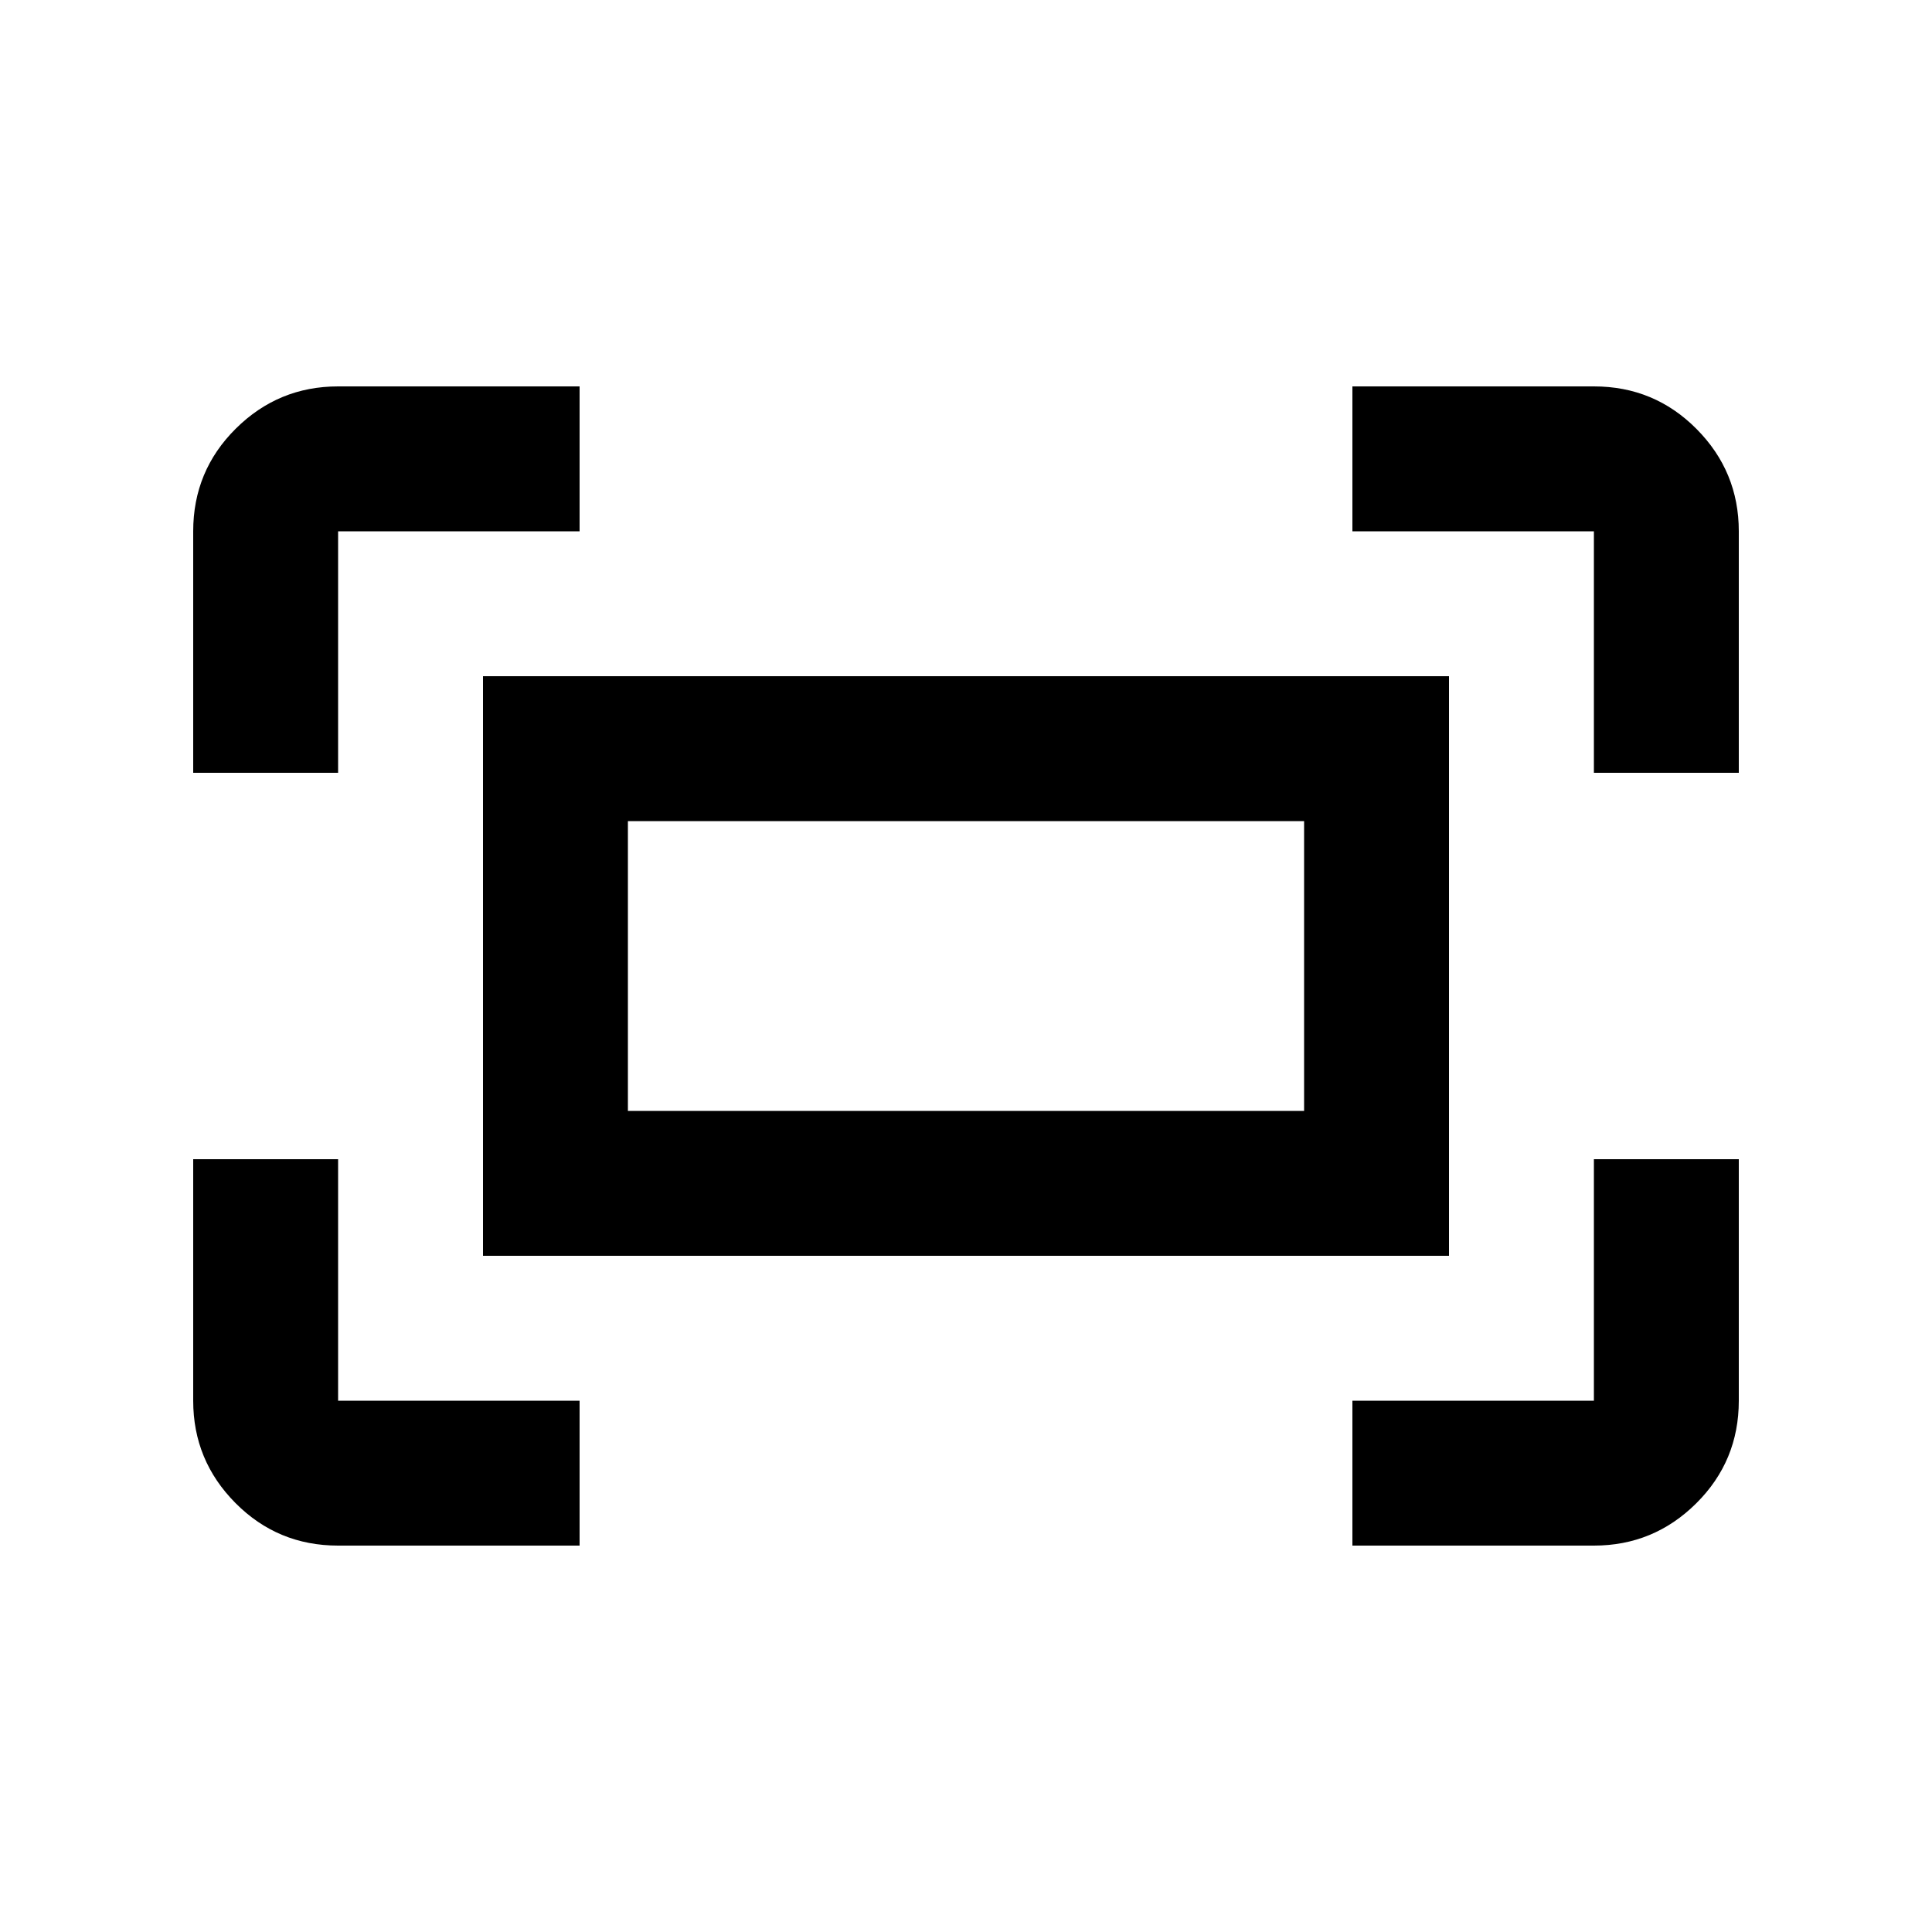
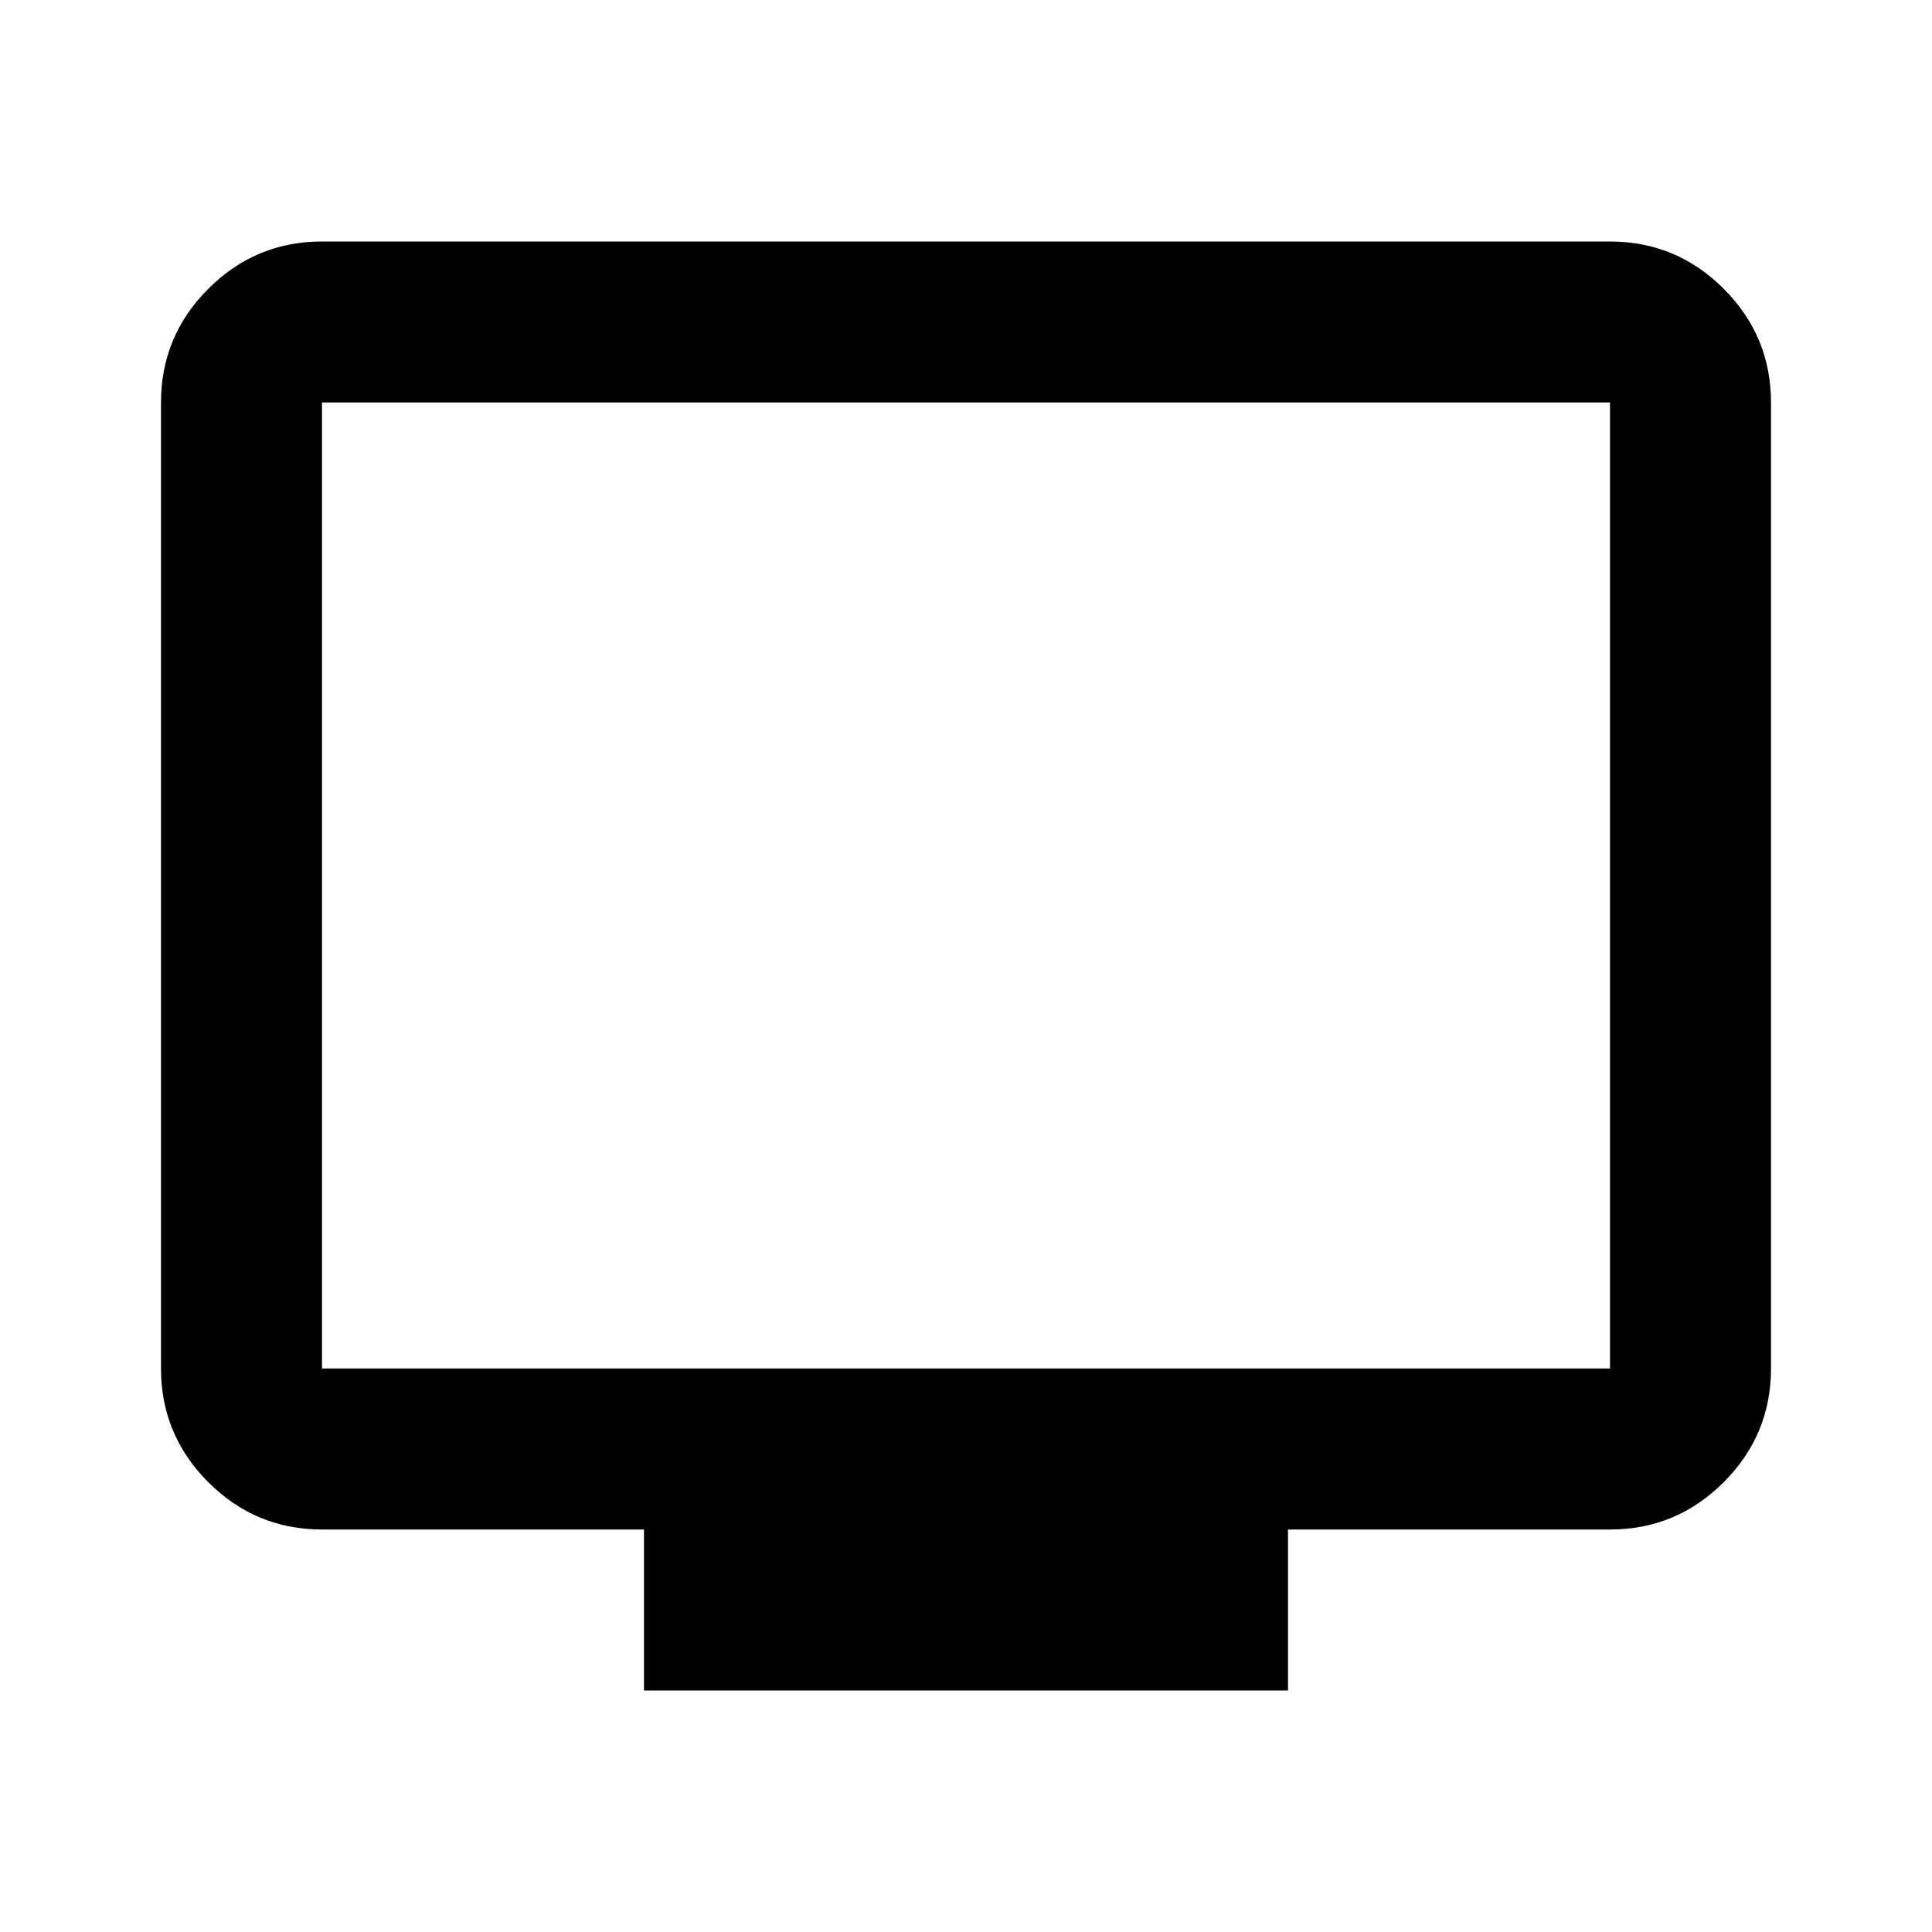
- <svg xmlns="http://www.w3.org/2000/svg" width="20" height="20" viewBox="0 -960 960 960">
-   <path d="M792-576v-120H672v-72h120q30 0 51 21.15T864-696v120h-72Zm-696 0v-120q0-30 21.15-51T168-768h120v72H168v120H96Zm576 384v-72h120v-120h72v120q0 30-21.15 51T792-192H672Zm-504 0q-30 0-51-21.15T96-264v-120h72v120h120v72H168Zm72-144v-288h480v288H240Zm72-72h336v-144H312v144Zm0 0v-144 144Z" />
+ <svg xmlns="http://www.w3.org/2000/svg" width="24" height="24" viewBox="0 -960 960 960">
+   <path d="M320-120v-80H160q-33 0-56.5-23.5T80-280v-480q0-33 23.5-56.5T160-840h640q33 0 56.5 23.5T880-760v480q0 33-23.5 56.5T800-200H640v80H320ZM160-280h640v-480H160v480Zm0 0v-480 480Z" />
</svg>
